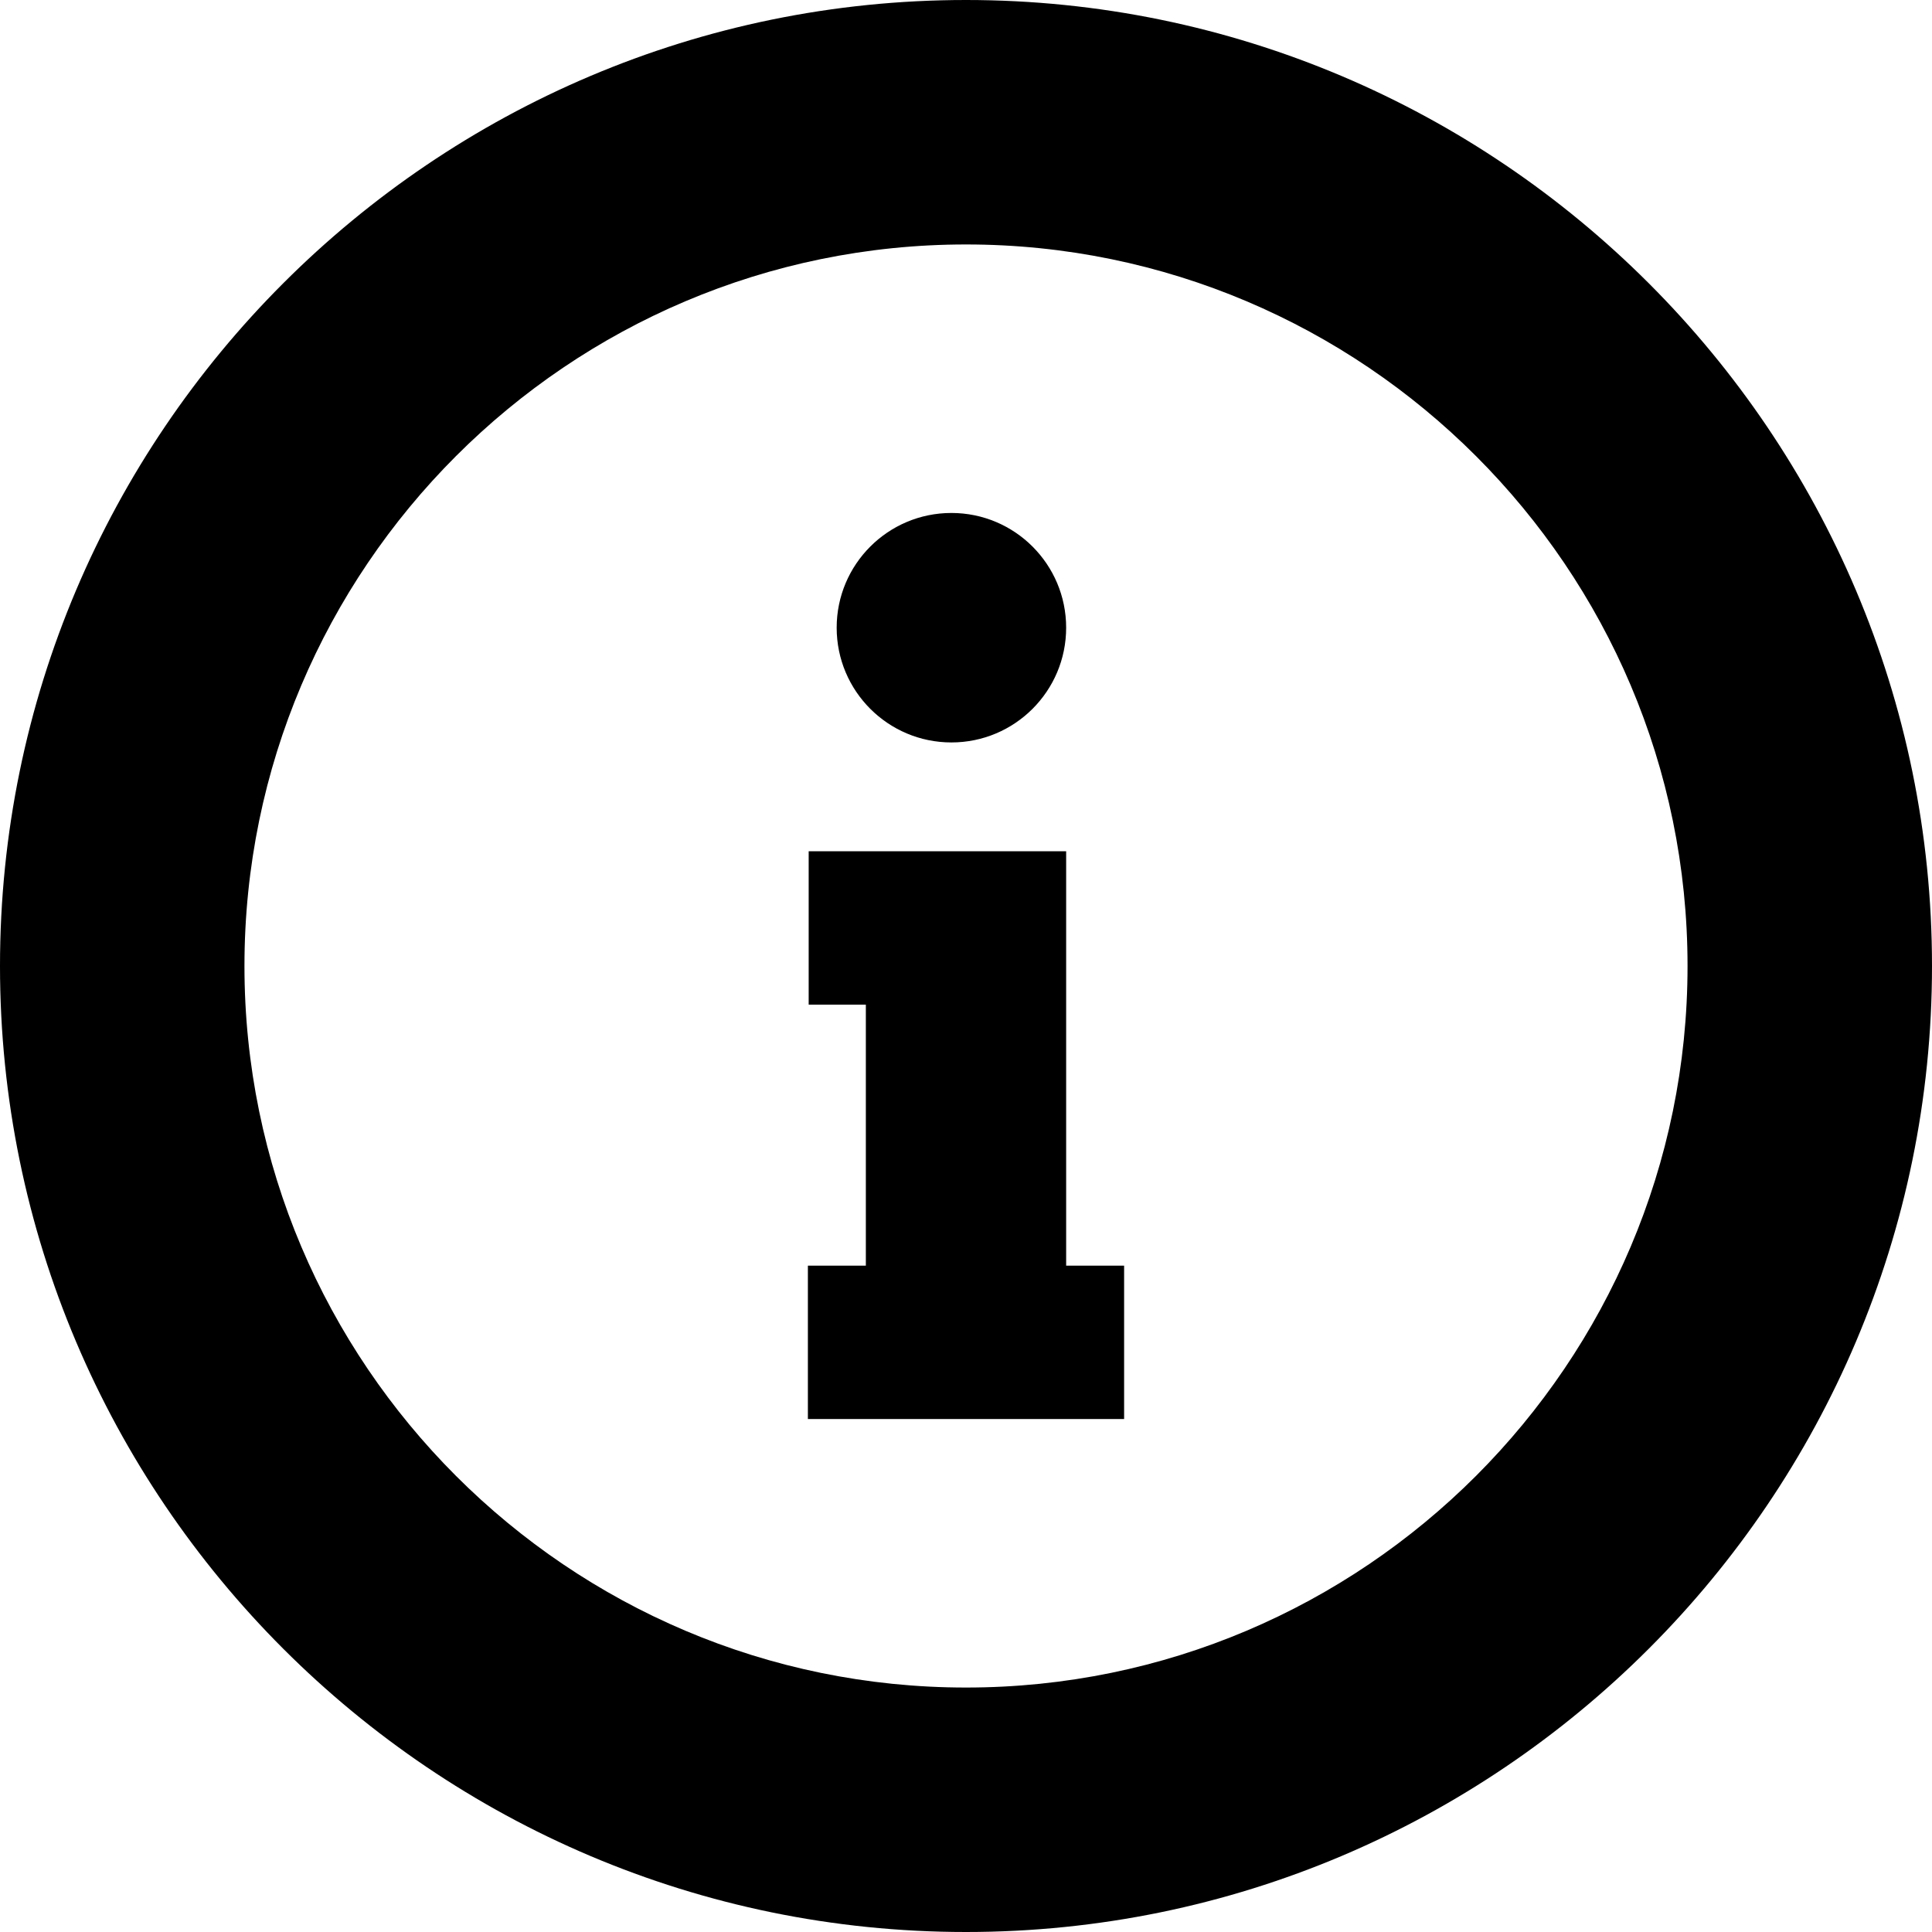
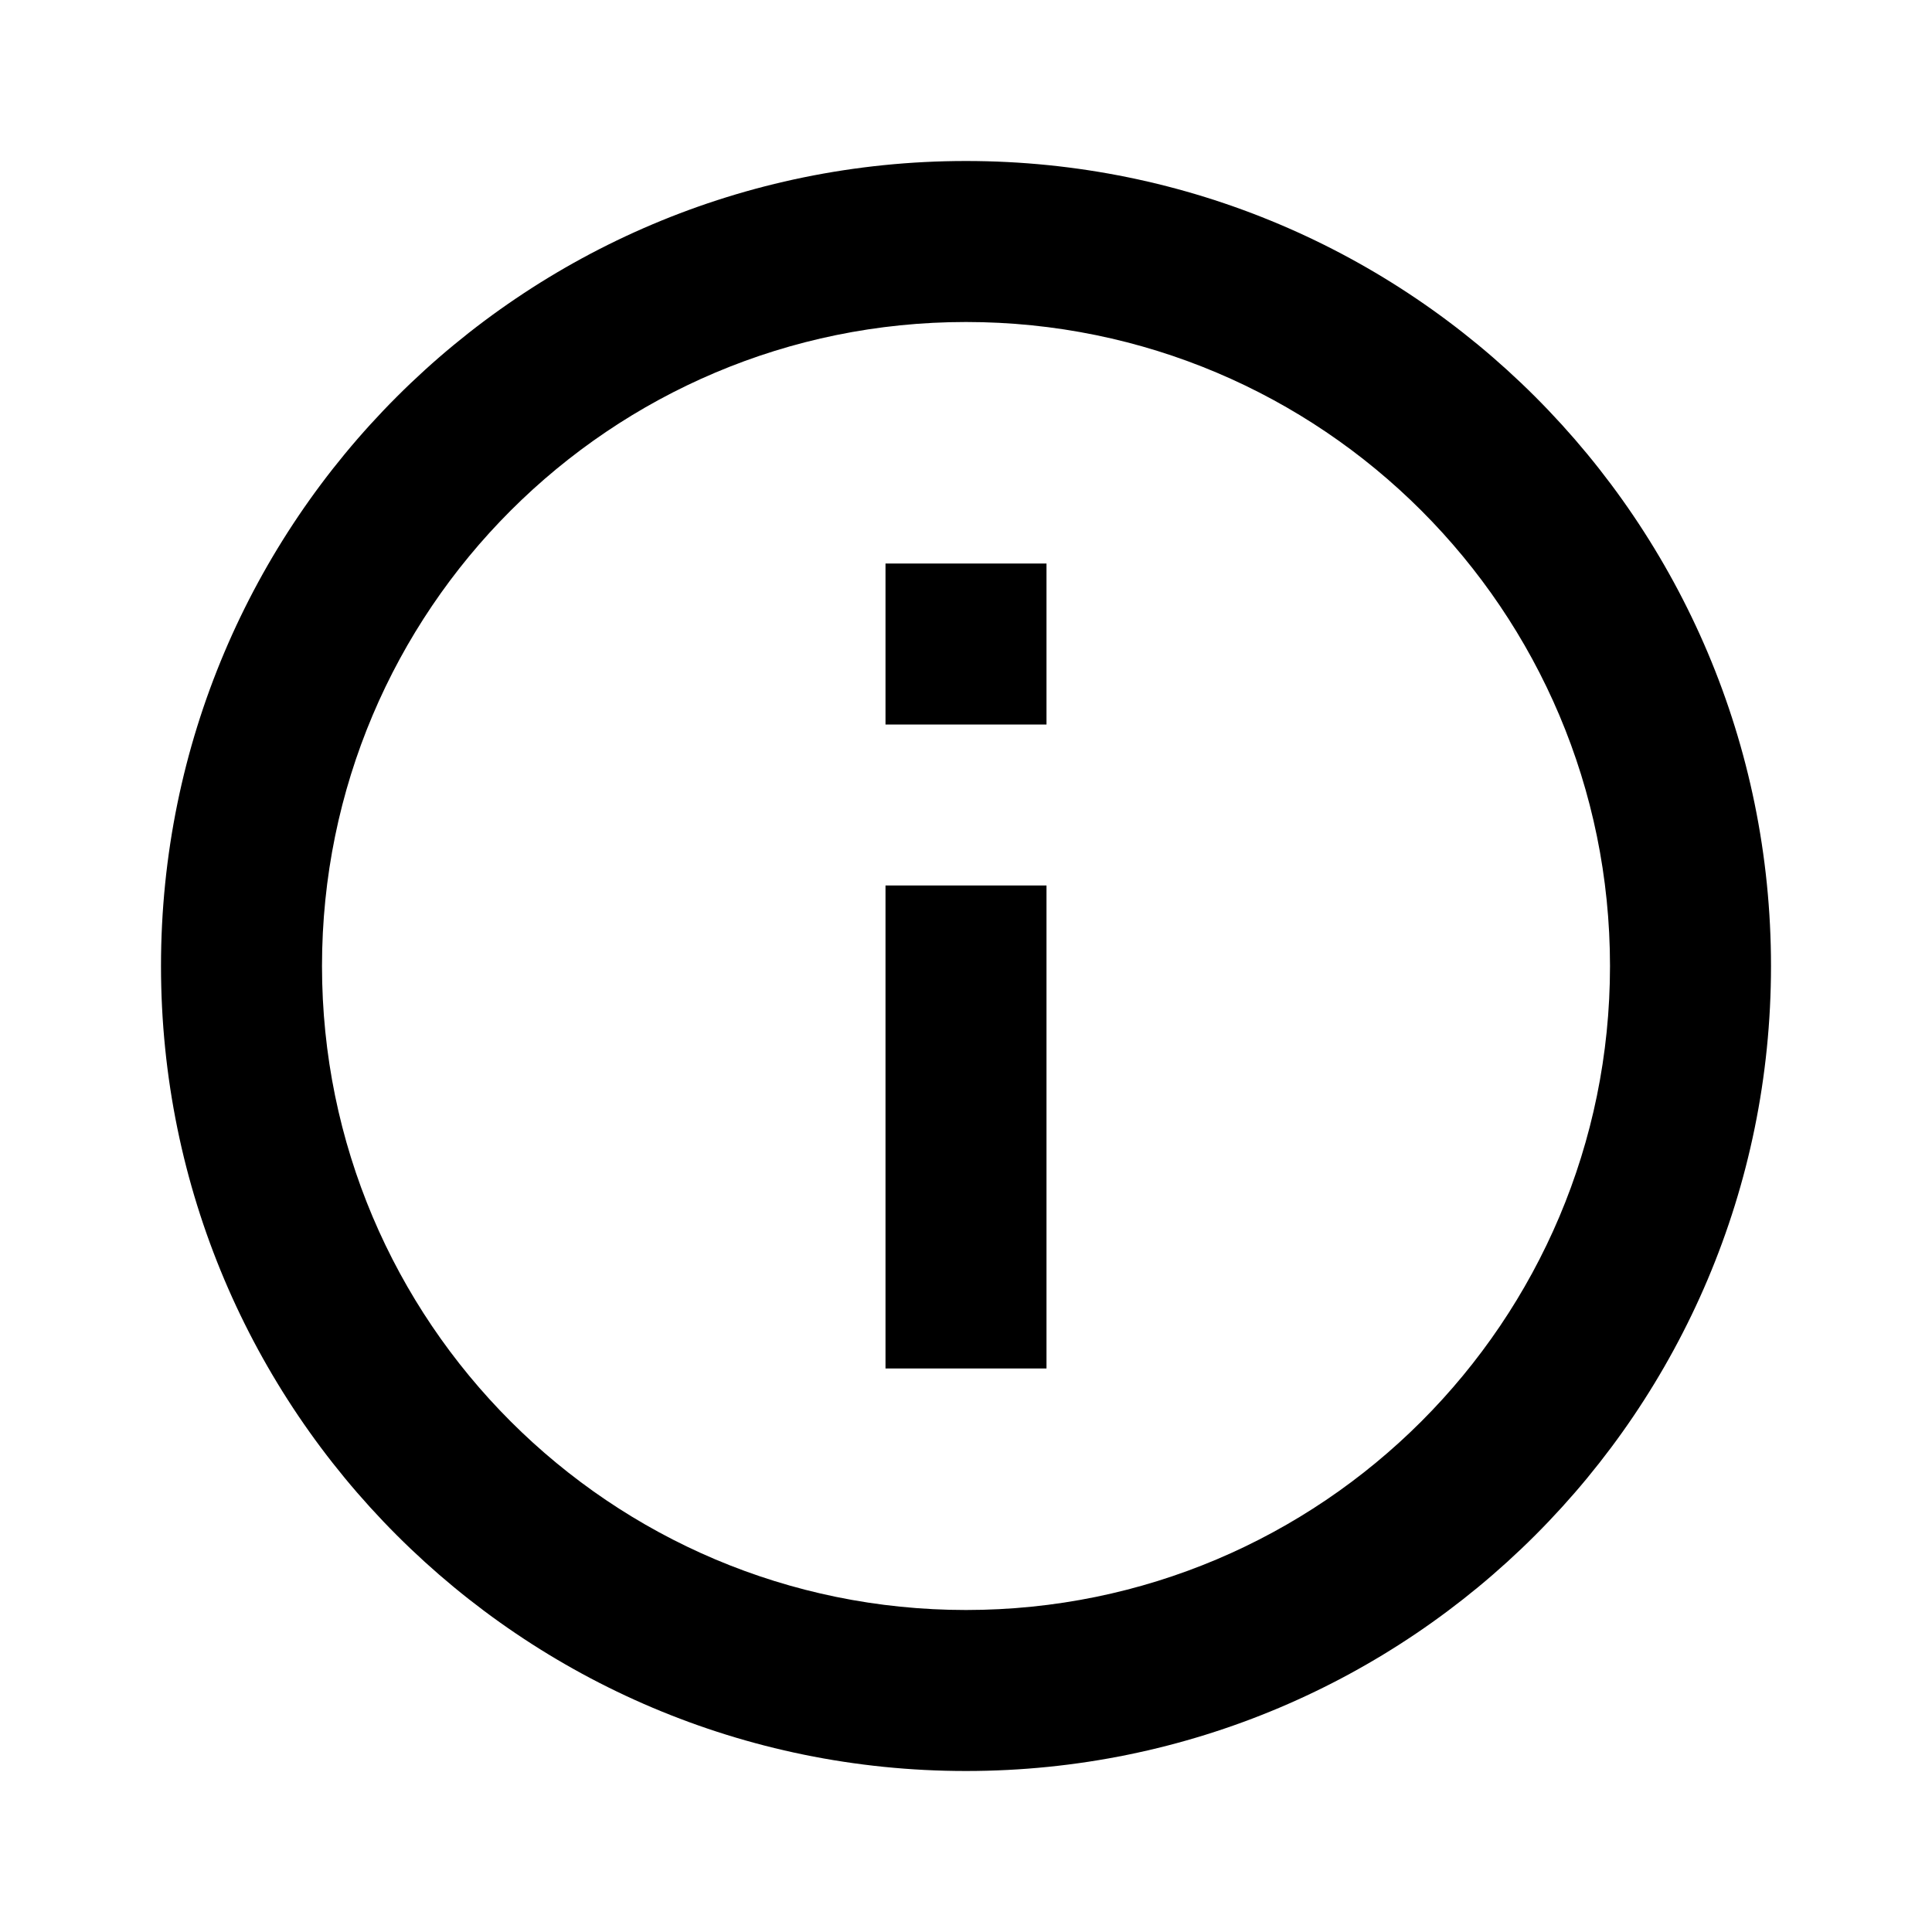
- <svg xmlns="http://www.w3.org/2000/svg" viewBox="0 0 490 490">
-   <path d="M245 490C109.9 490 0 380.1 0 245S109.9 0 245 0s245 109.9 245 245-109.9 245-245 245zm0-428C144.1 62 62 144.1 62 245s82.1 183 183 183 183-82.1 183-183S345.9 62 245 62z" />
-   <circle cx="241.3" cy="159.2" r="29.1" />
-   <path d="M285.1 359.9h-80.2V321h14.7v-66.2h-14.5v-38.9h65.3V321h14.7z" />
+ <svg xmlns="http://www.w3.org/2000/svg" viewBox="0 0 24 24" width="24" height="24">
+   <path d="M12 22C6.477 22 2 17.523 2 12S6.477 2 12 2s10 4.477 10 10-4.477 10-10 10zm0-2a8 8 0 100-16 8 8 0 000 16zM11 7h2v2h-2V7zm0 4h2v6h-2v-6z" />
</svg>
